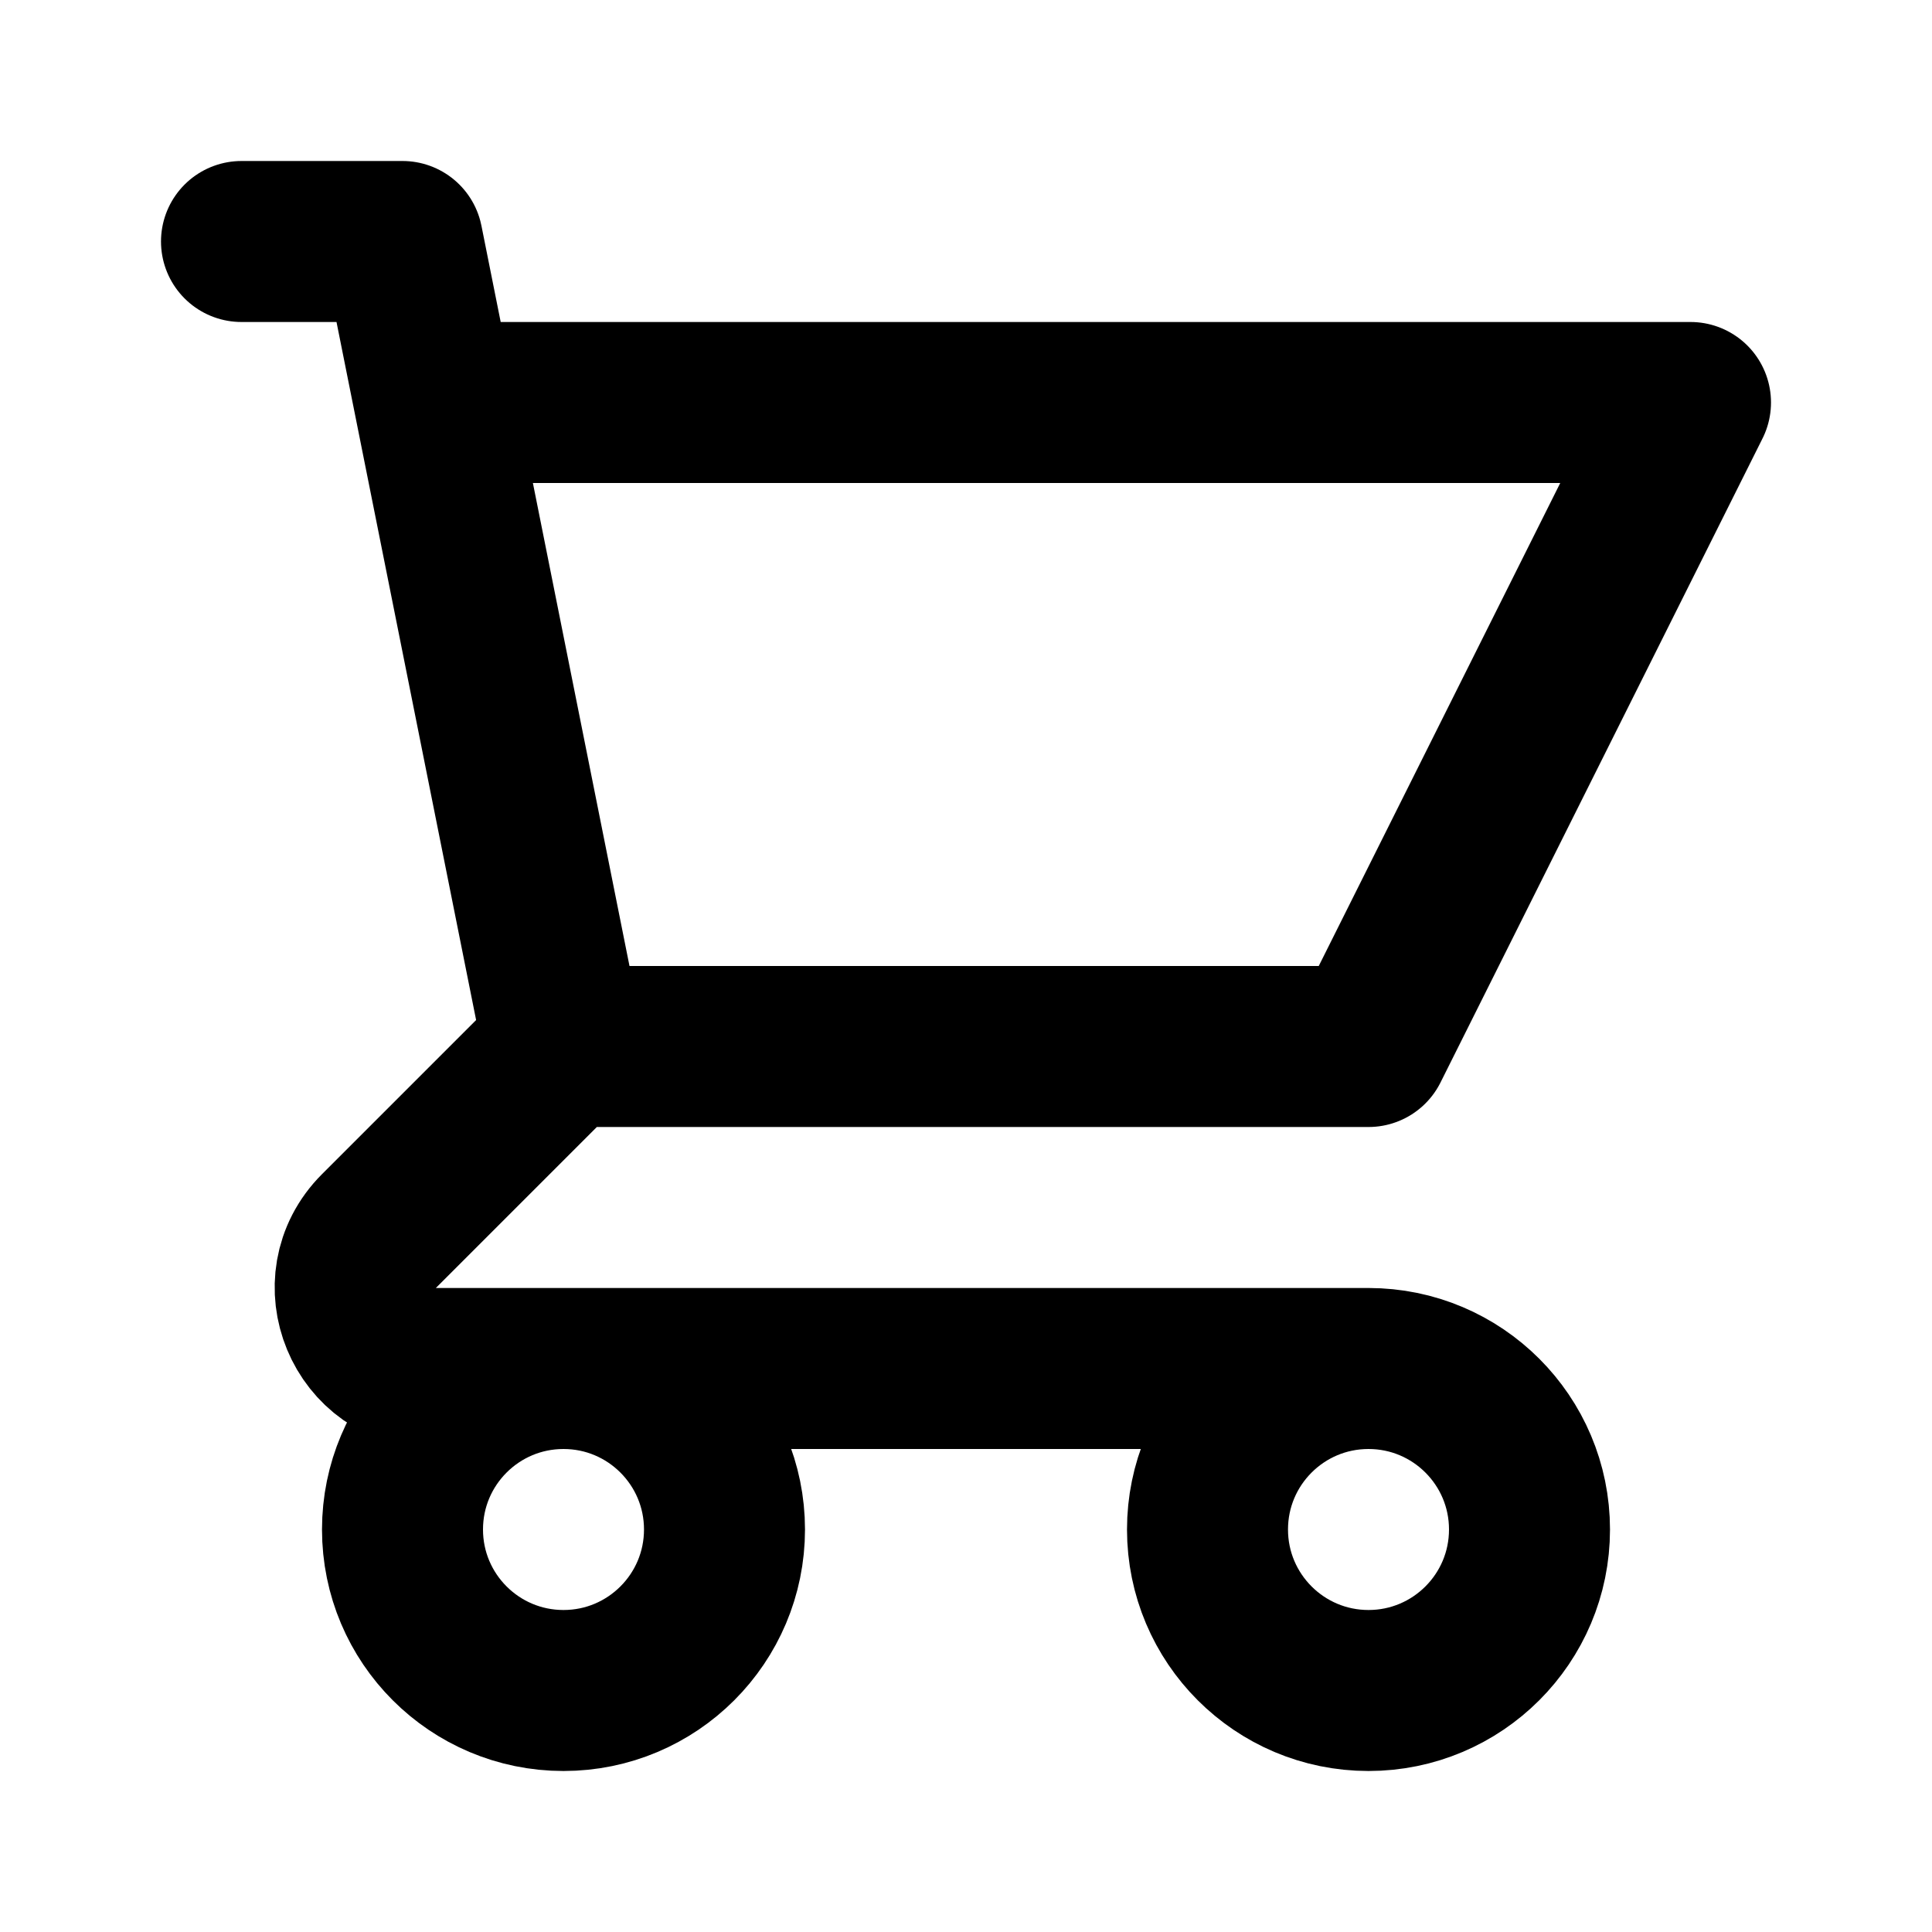
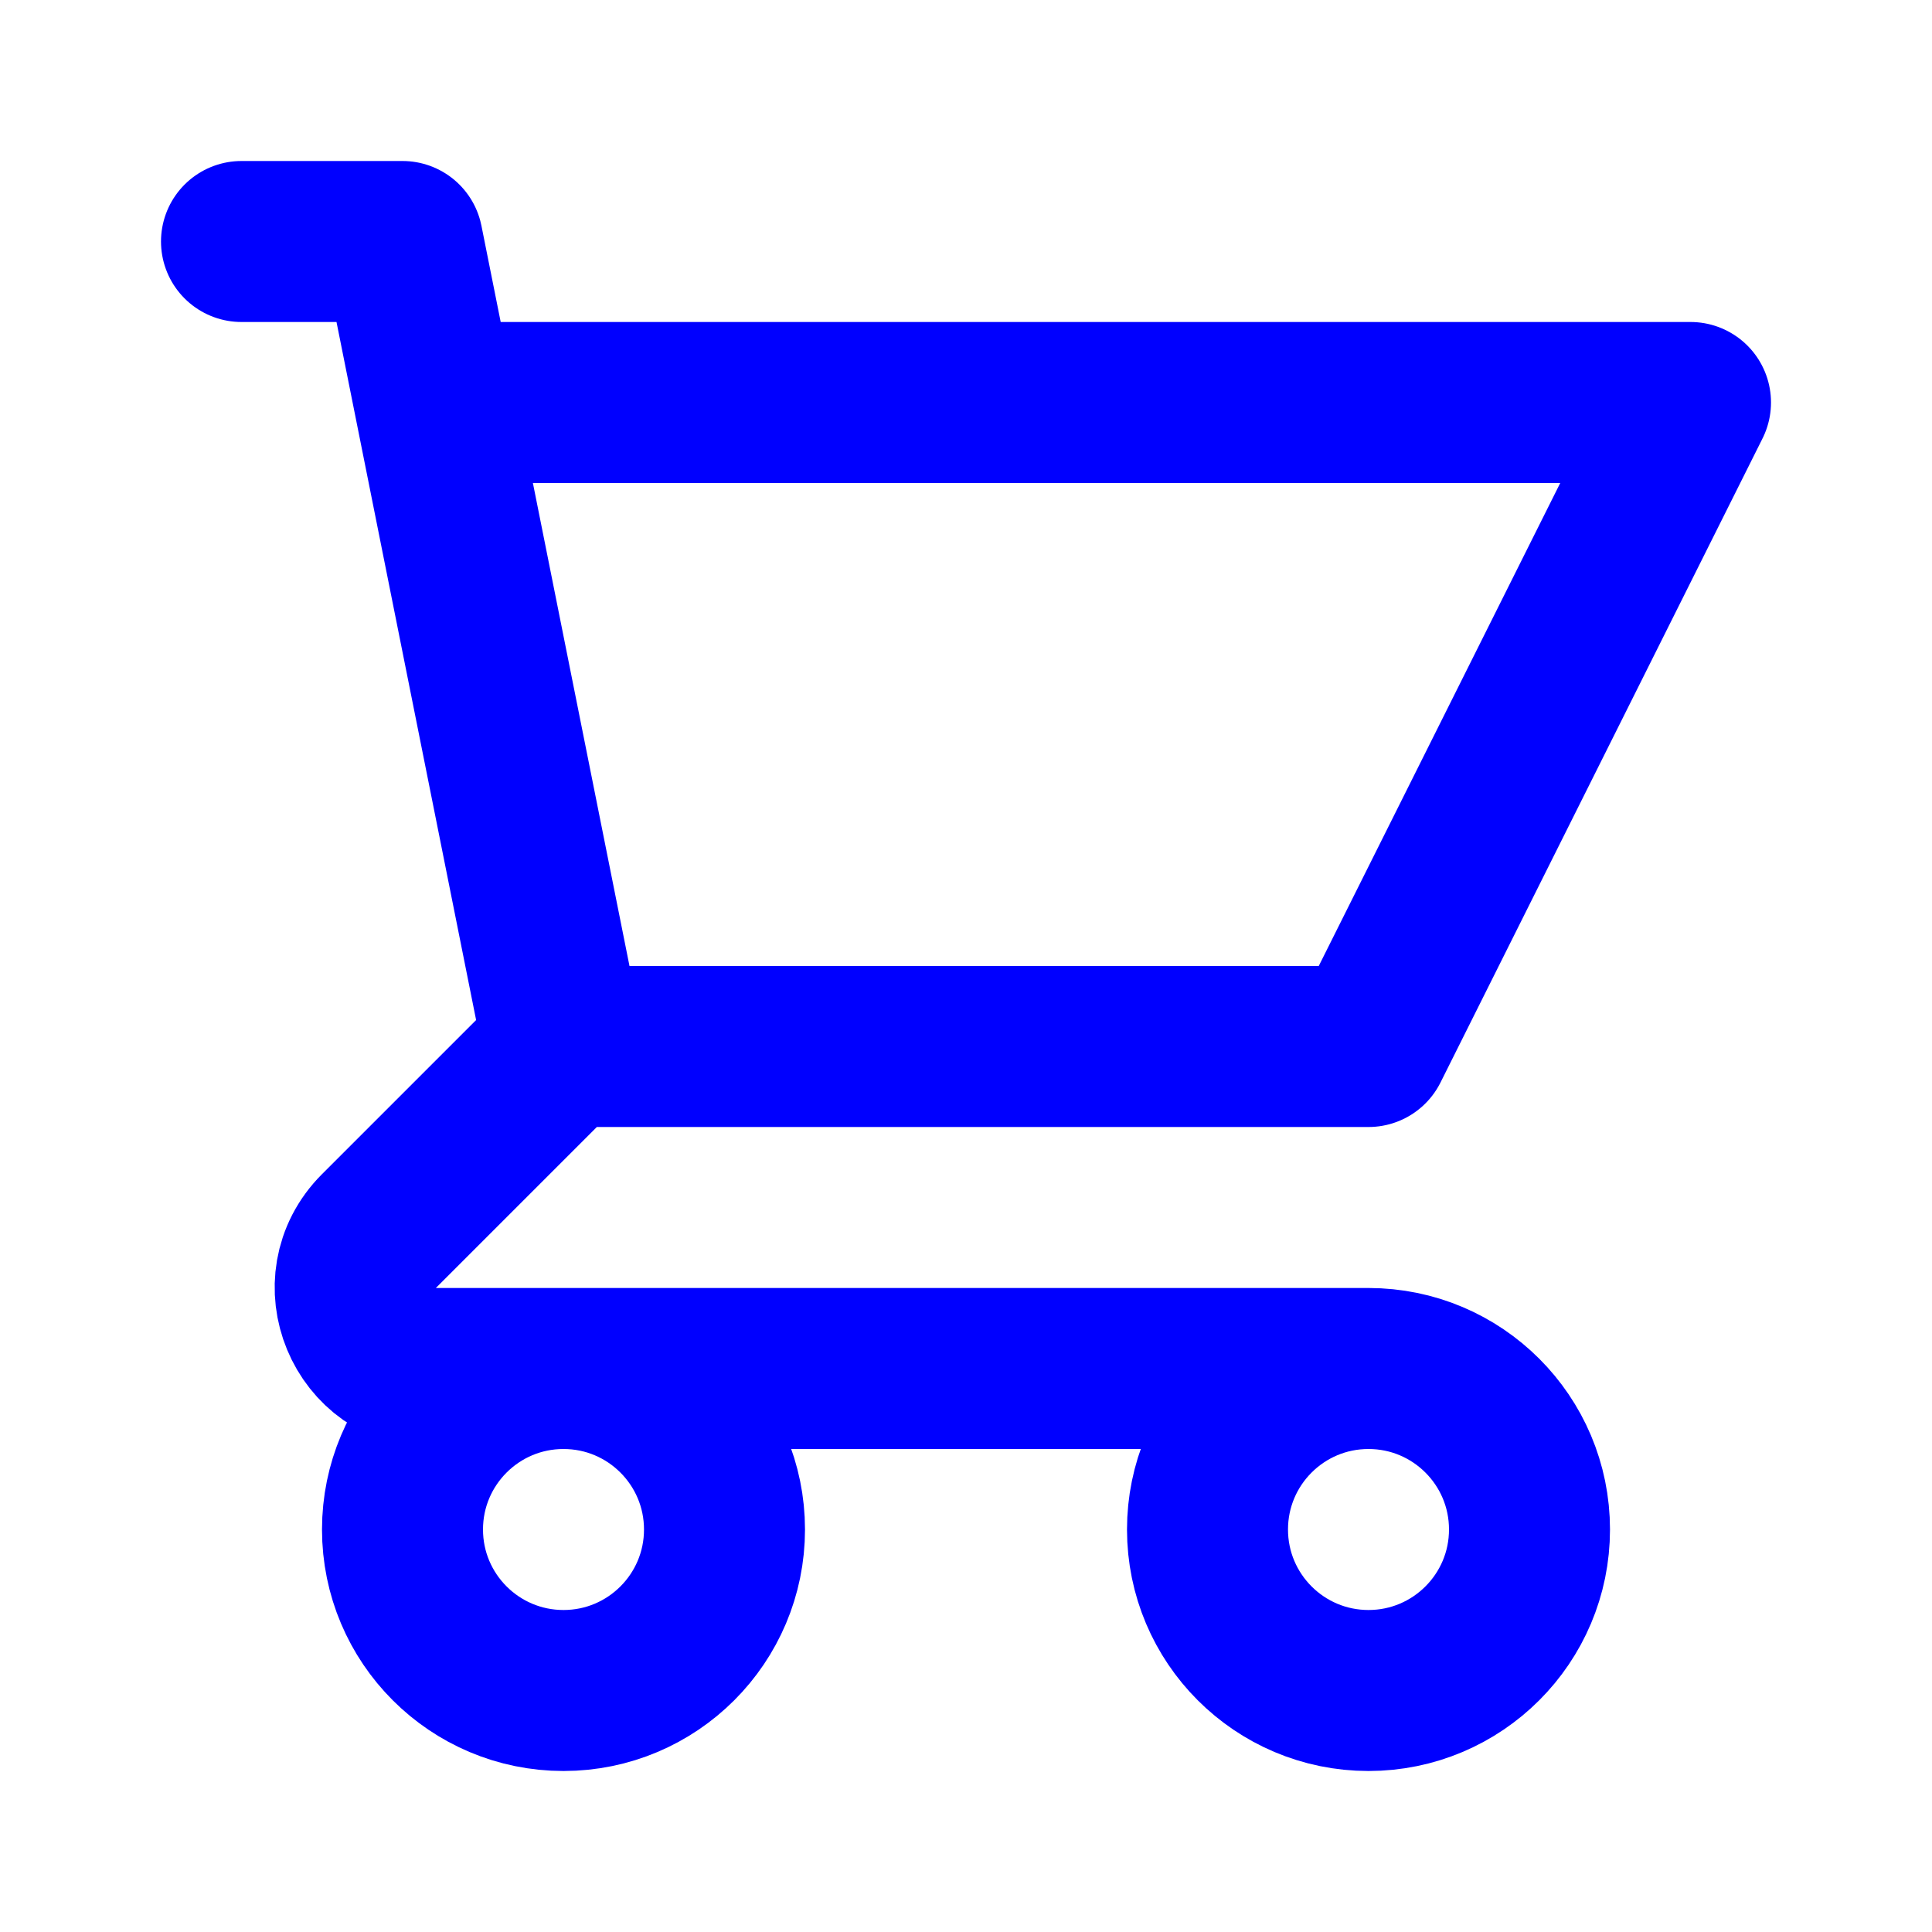
- <svg xmlns="http://www.w3.org/2000/svg" width="40px" class="w-6 h-6" fill="none" stroke="black" viewBox="0 0 24 24">
+ <svg xmlns="http://www.w3.org/2000/svg" width="40px" class="w-6 h-6" fill="none" stroke="blue" viewBox="0 0 24 24">
  <path stroke-linecap="round" stroke-linejoin="round" stroke-width="2" d="M3 3h2l.4 2M7 13h10l4-8H5.4M7 13L5.4 5M7 13l-2.293 2.293c-.63.63-.184 1.707.707 1.707H17m0 0a2 2 0 100 4 2 2 0 000-4zm-8 2a2 2 0 11-4 0 2 2 0 014 0z" />
</svg>
